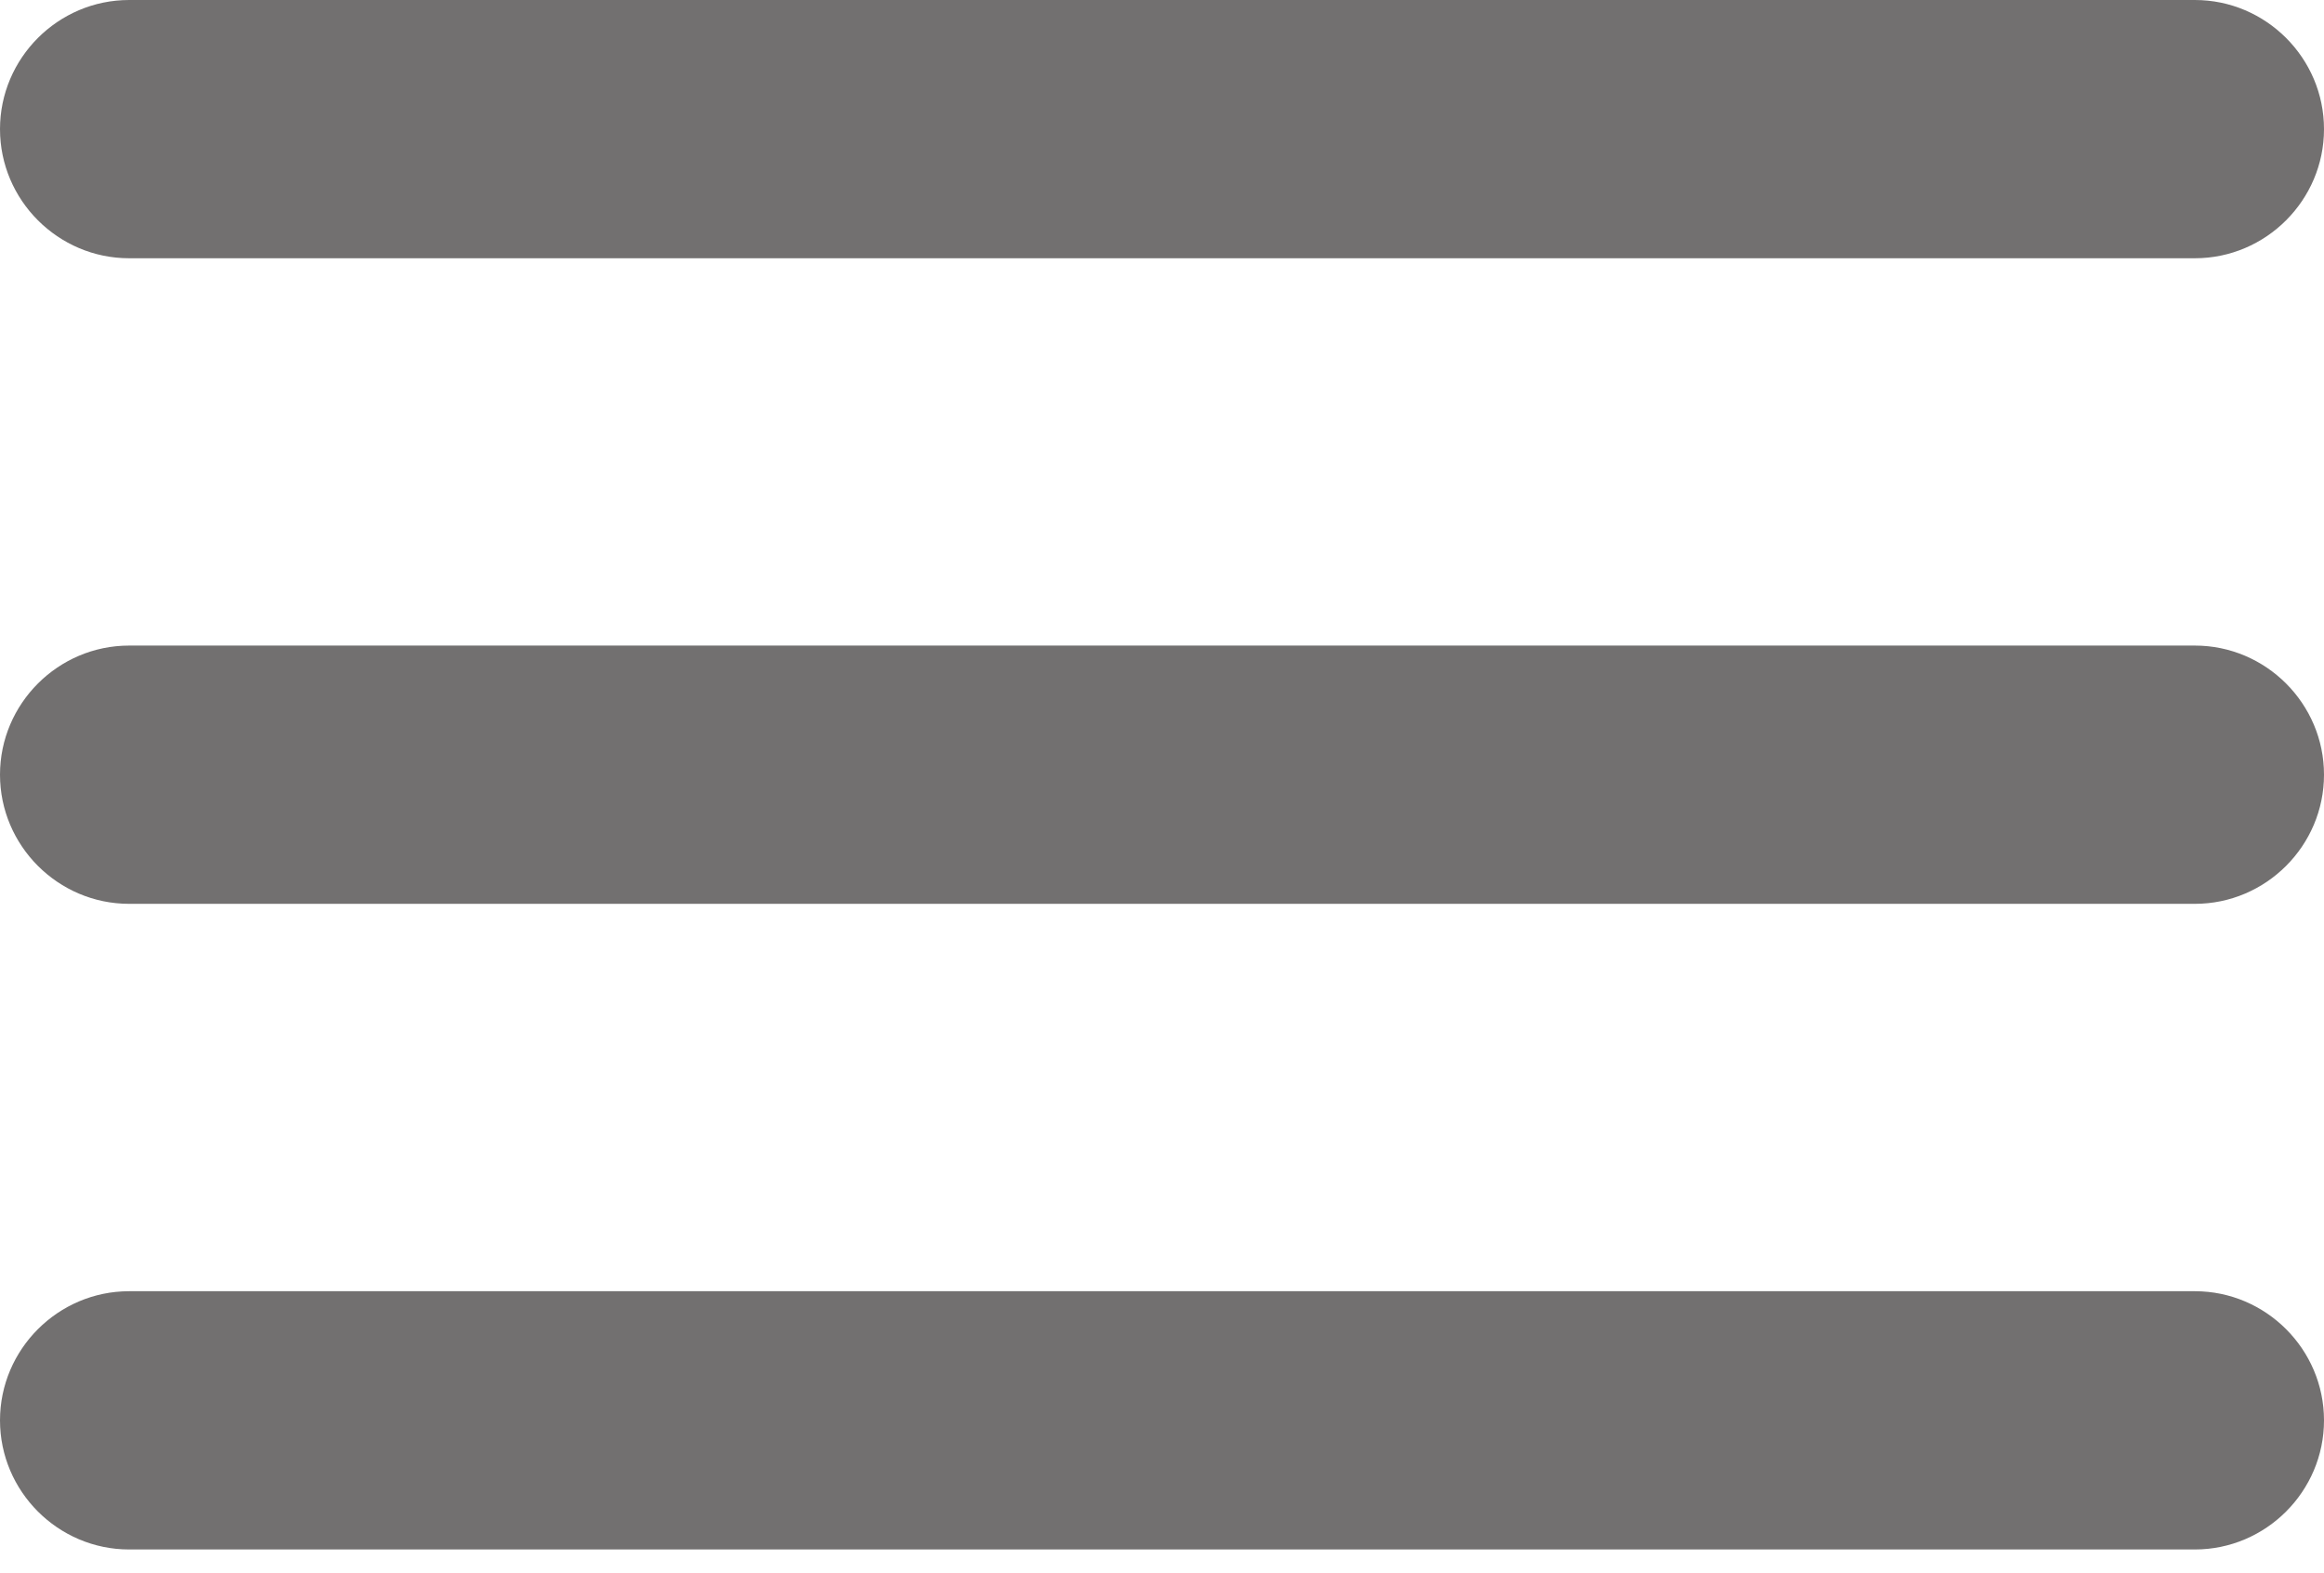
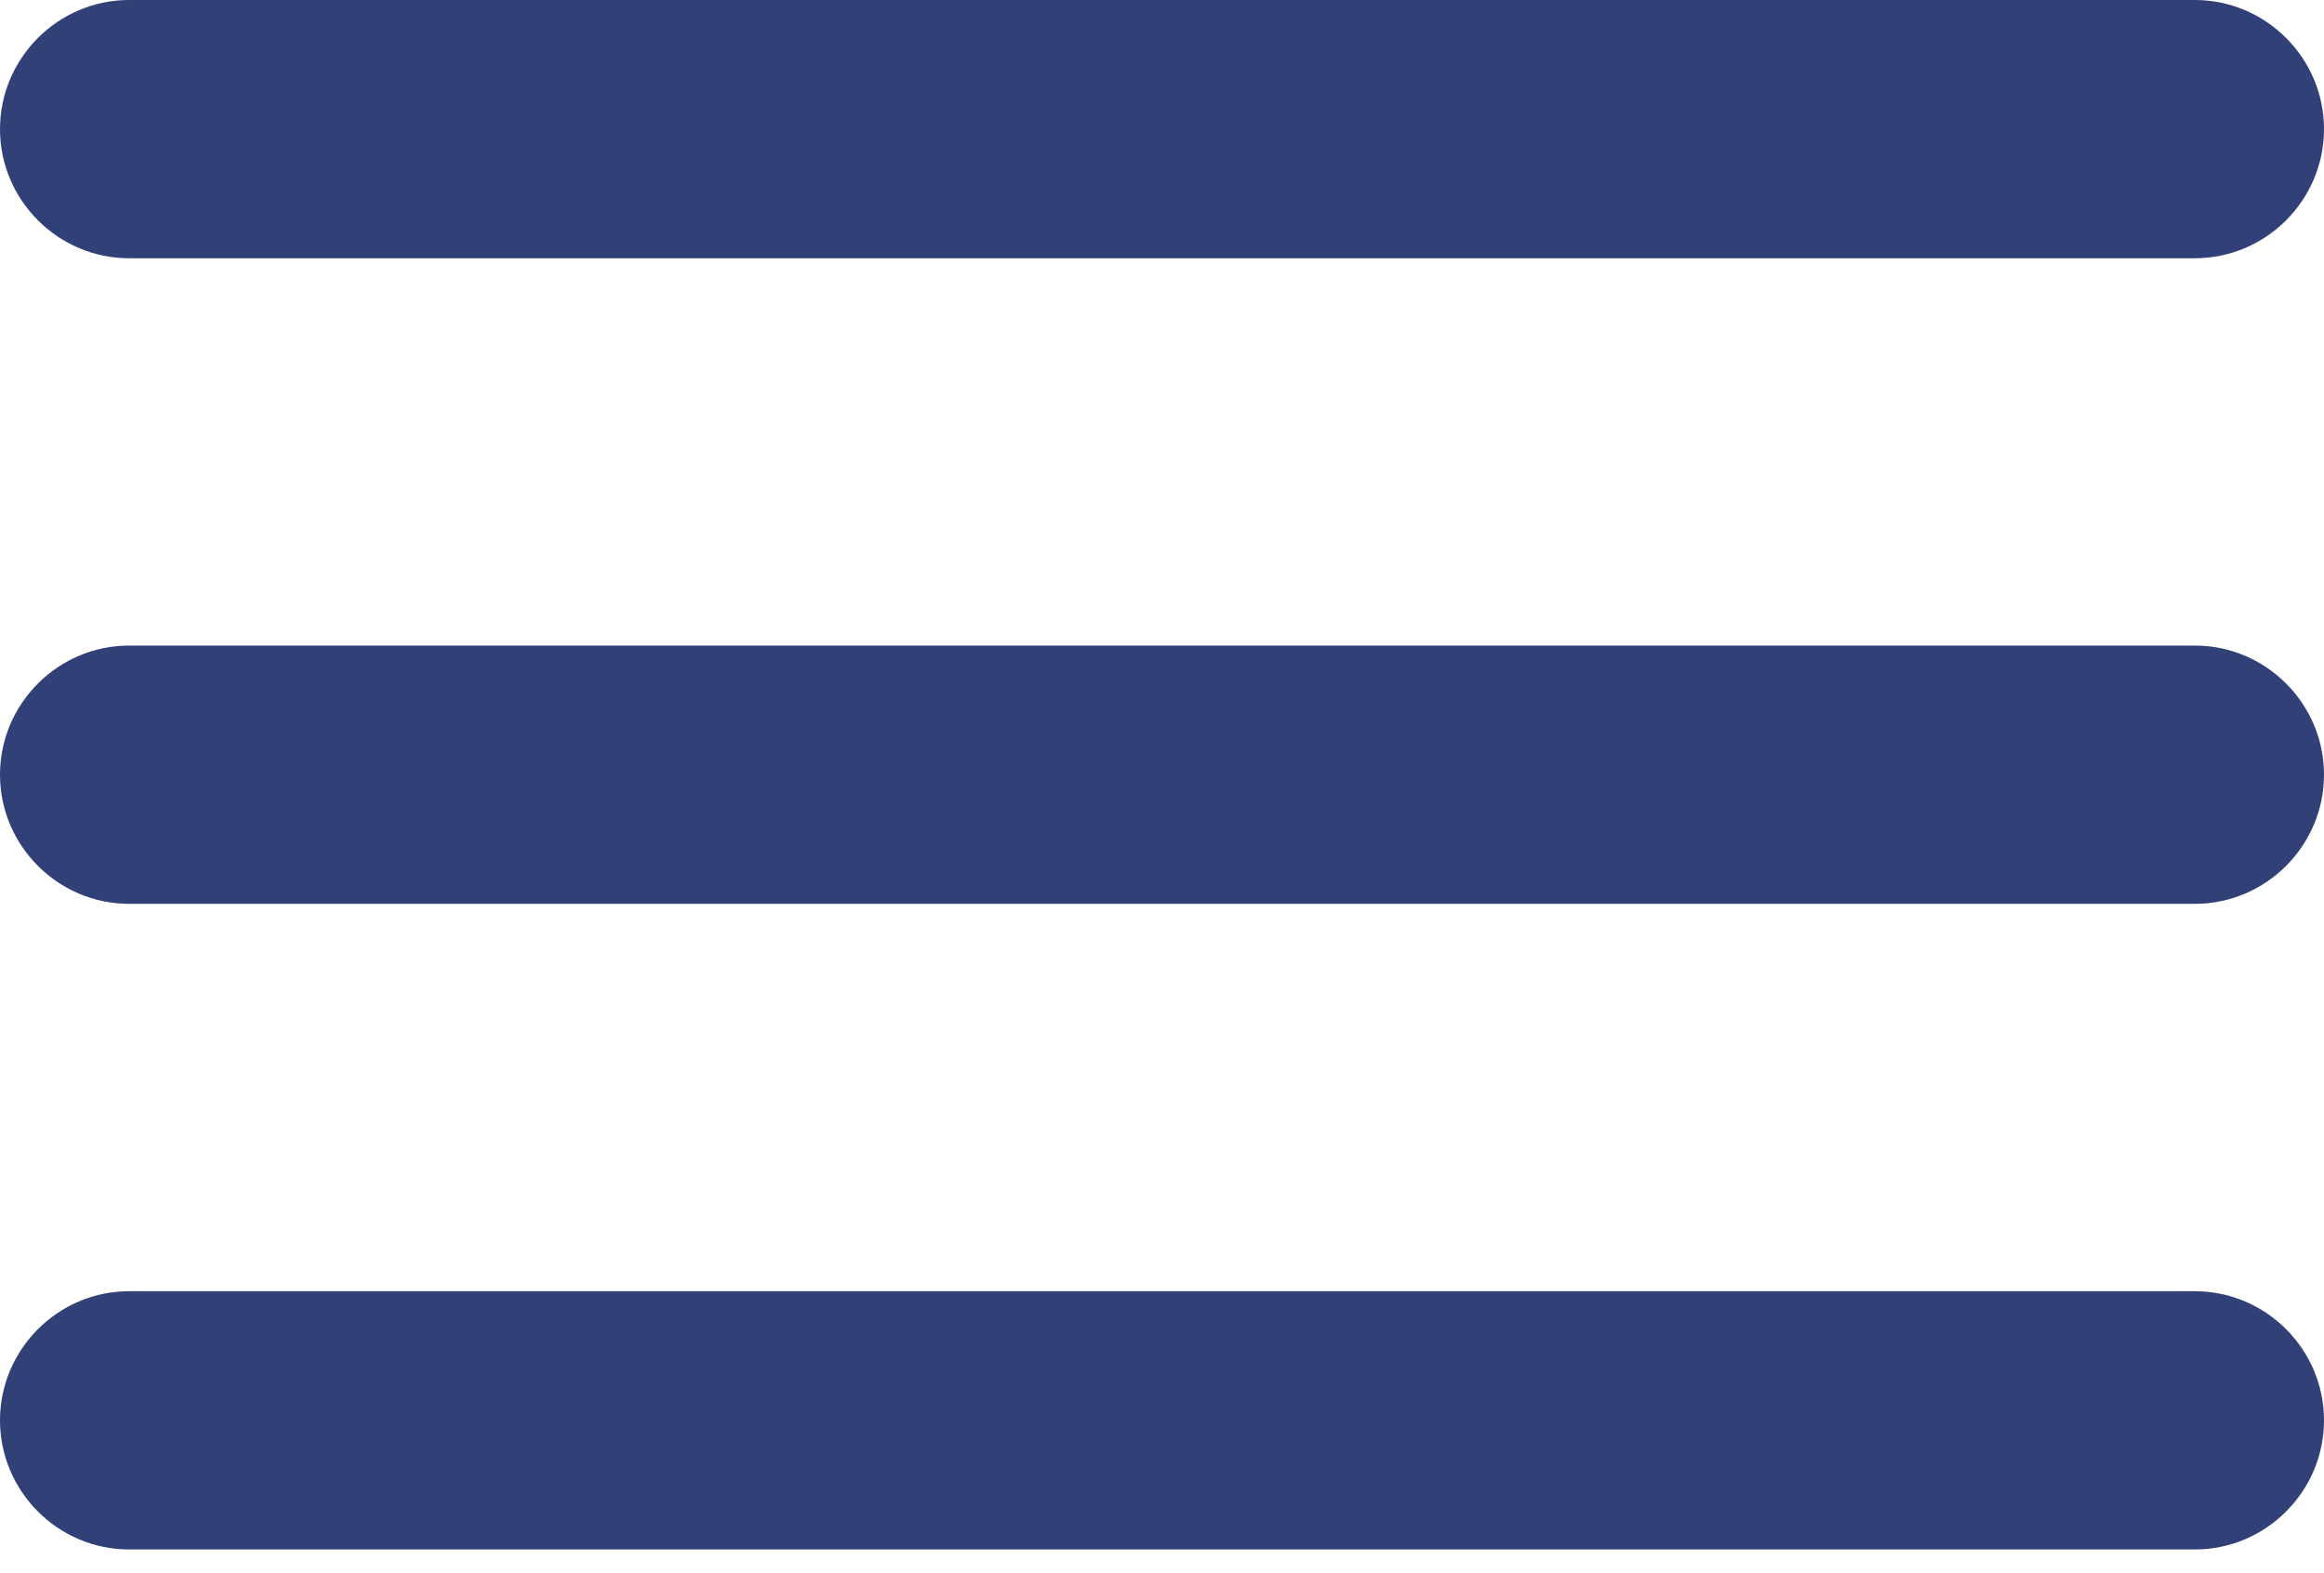
<svg xmlns="http://www.w3.org/2000/svg" width="34" height="23" viewBox="0 0 34 23" fill="none">
-   <path d="M1.889 22.667H32.111C33.15 22.667 34 21.817 34 20.778C34 19.739 33.15 18.889 32.111 18.889H1.889C0.85 18.889 0 19.739 0 20.778C0 21.817 0.85 22.667 1.889 22.667ZM1.889 13.222H32.111C33.15 13.222 34 12.372 34 11.333C34 10.294 33.15 9.444 32.111 9.444H1.889C0.85 9.444 0 10.294 0 11.333C0 12.372 0.85 13.222 1.889 13.222ZM0 1.889C0 2.928 0.85 3.778 1.889 3.778H32.111C33.15 3.778 34 2.928 34 1.889C34 0.85 33.15 0 32.111 0H1.889C0.85 0 0 0.85 0 1.889Z" fill="#727070" />
+   <path d="M1.889 22.667H32.111C33.15 22.667 34 21.817 34 20.778C34 19.739 33.15 18.889 32.111 18.889H1.889C0.85 18.889 0 19.739 0 20.778C0 21.817 0.85 22.667 1.889 22.667ZM1.889 13.222H32.111C33.15 13.222 34 12.372 34 11.333C34 10.294 33.15 9.444 32.111 9.444H1.889C0.85 9.444 0 10.294 0 11.333C0 12.372 0.85 13.222 1.889 13.222ZM0 1.889C0 2.928 0.85 3.778 1.889 3.778H32.111C33.15 3.778 34 2.928 34 1.889C34 0.85 33.15 0 32.111 0H1.889C0.85 0 0 0.85 0 1.889Z" fill="#314077" />
</svg>
